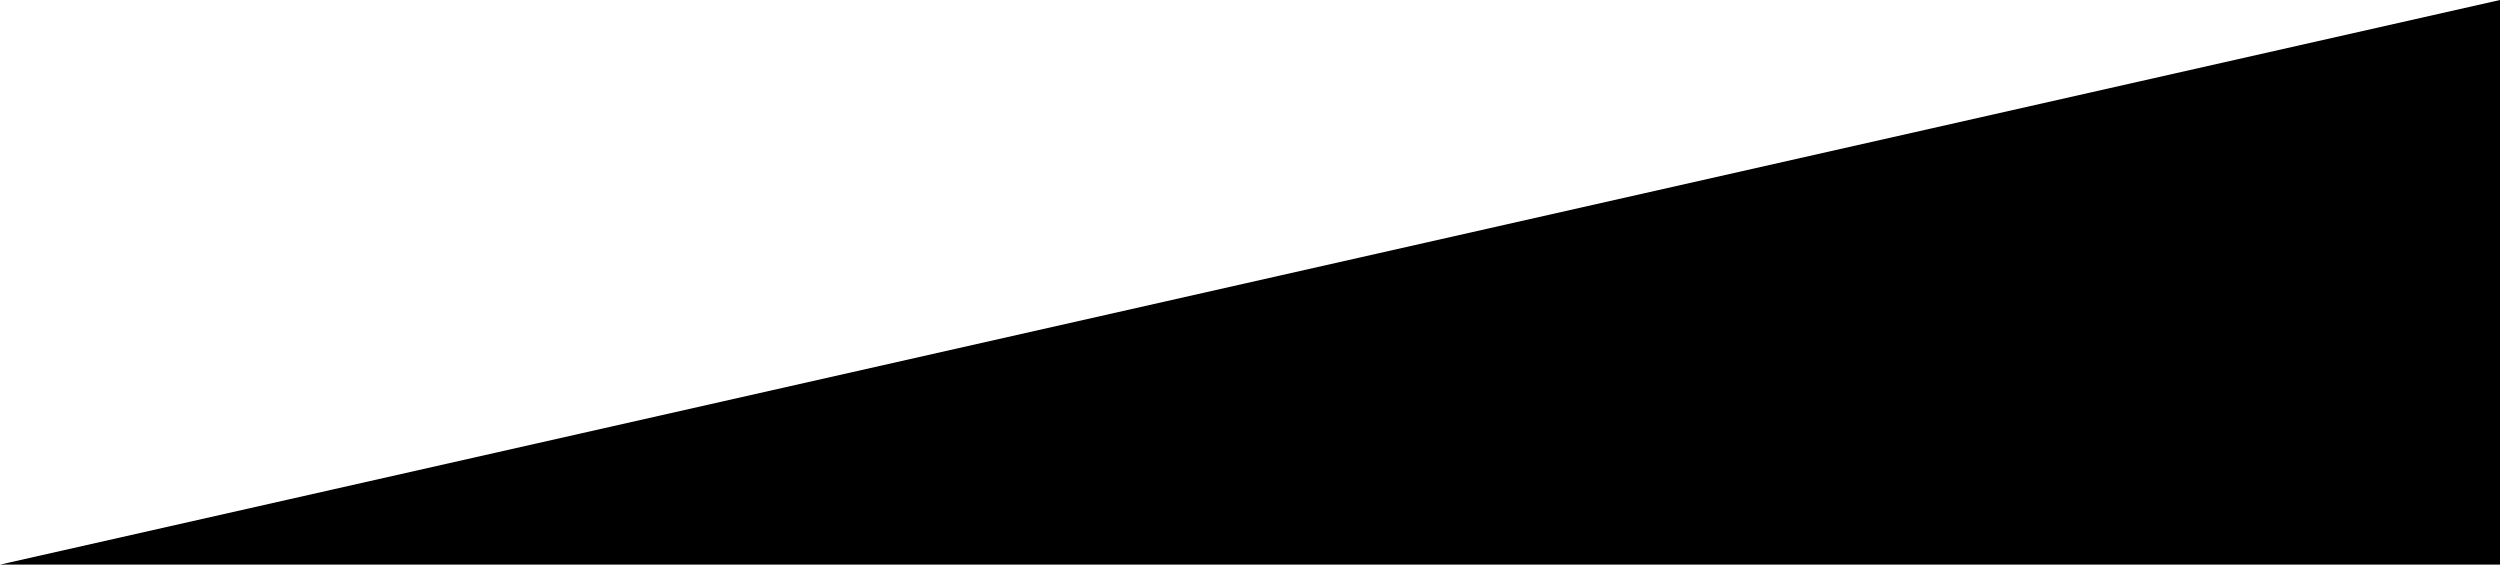
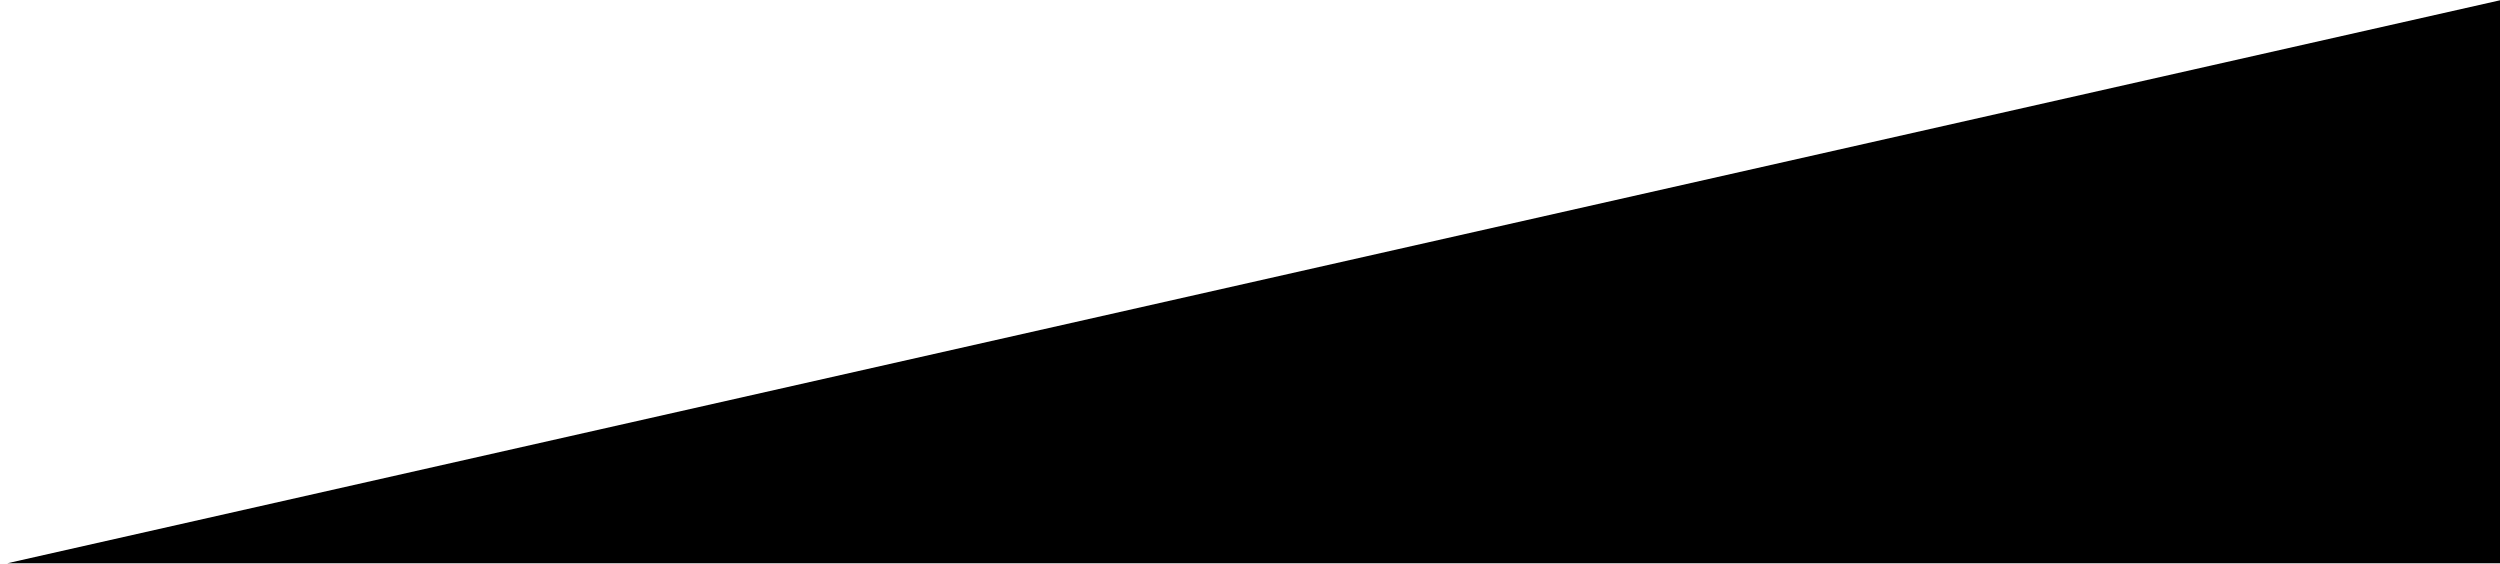
- <svg xmlns="http://www.w3.org/2000/svg" viewBox="0 0 1367.7 308.89">
-   <g id="Livello_2" data-name="Livello 2">
-     <g id="Livello_9" data-name="Livello 9">
-       <polygon points="1367.7 0 0 308.89 1367.7 308.89 1367.7 0" />
-     </g>
+ <svg xmlns="http://www.w3.org/2000/svg" viewBox="0 0 1367 308" preserveAspectRatio="xMidYMin slice">
+   <g data-name="Livello 2">
+     <path d="M1367.7 0L0 308.89h1367.7V0z" data-name="Livello 9" />
  </g>
</svg>
